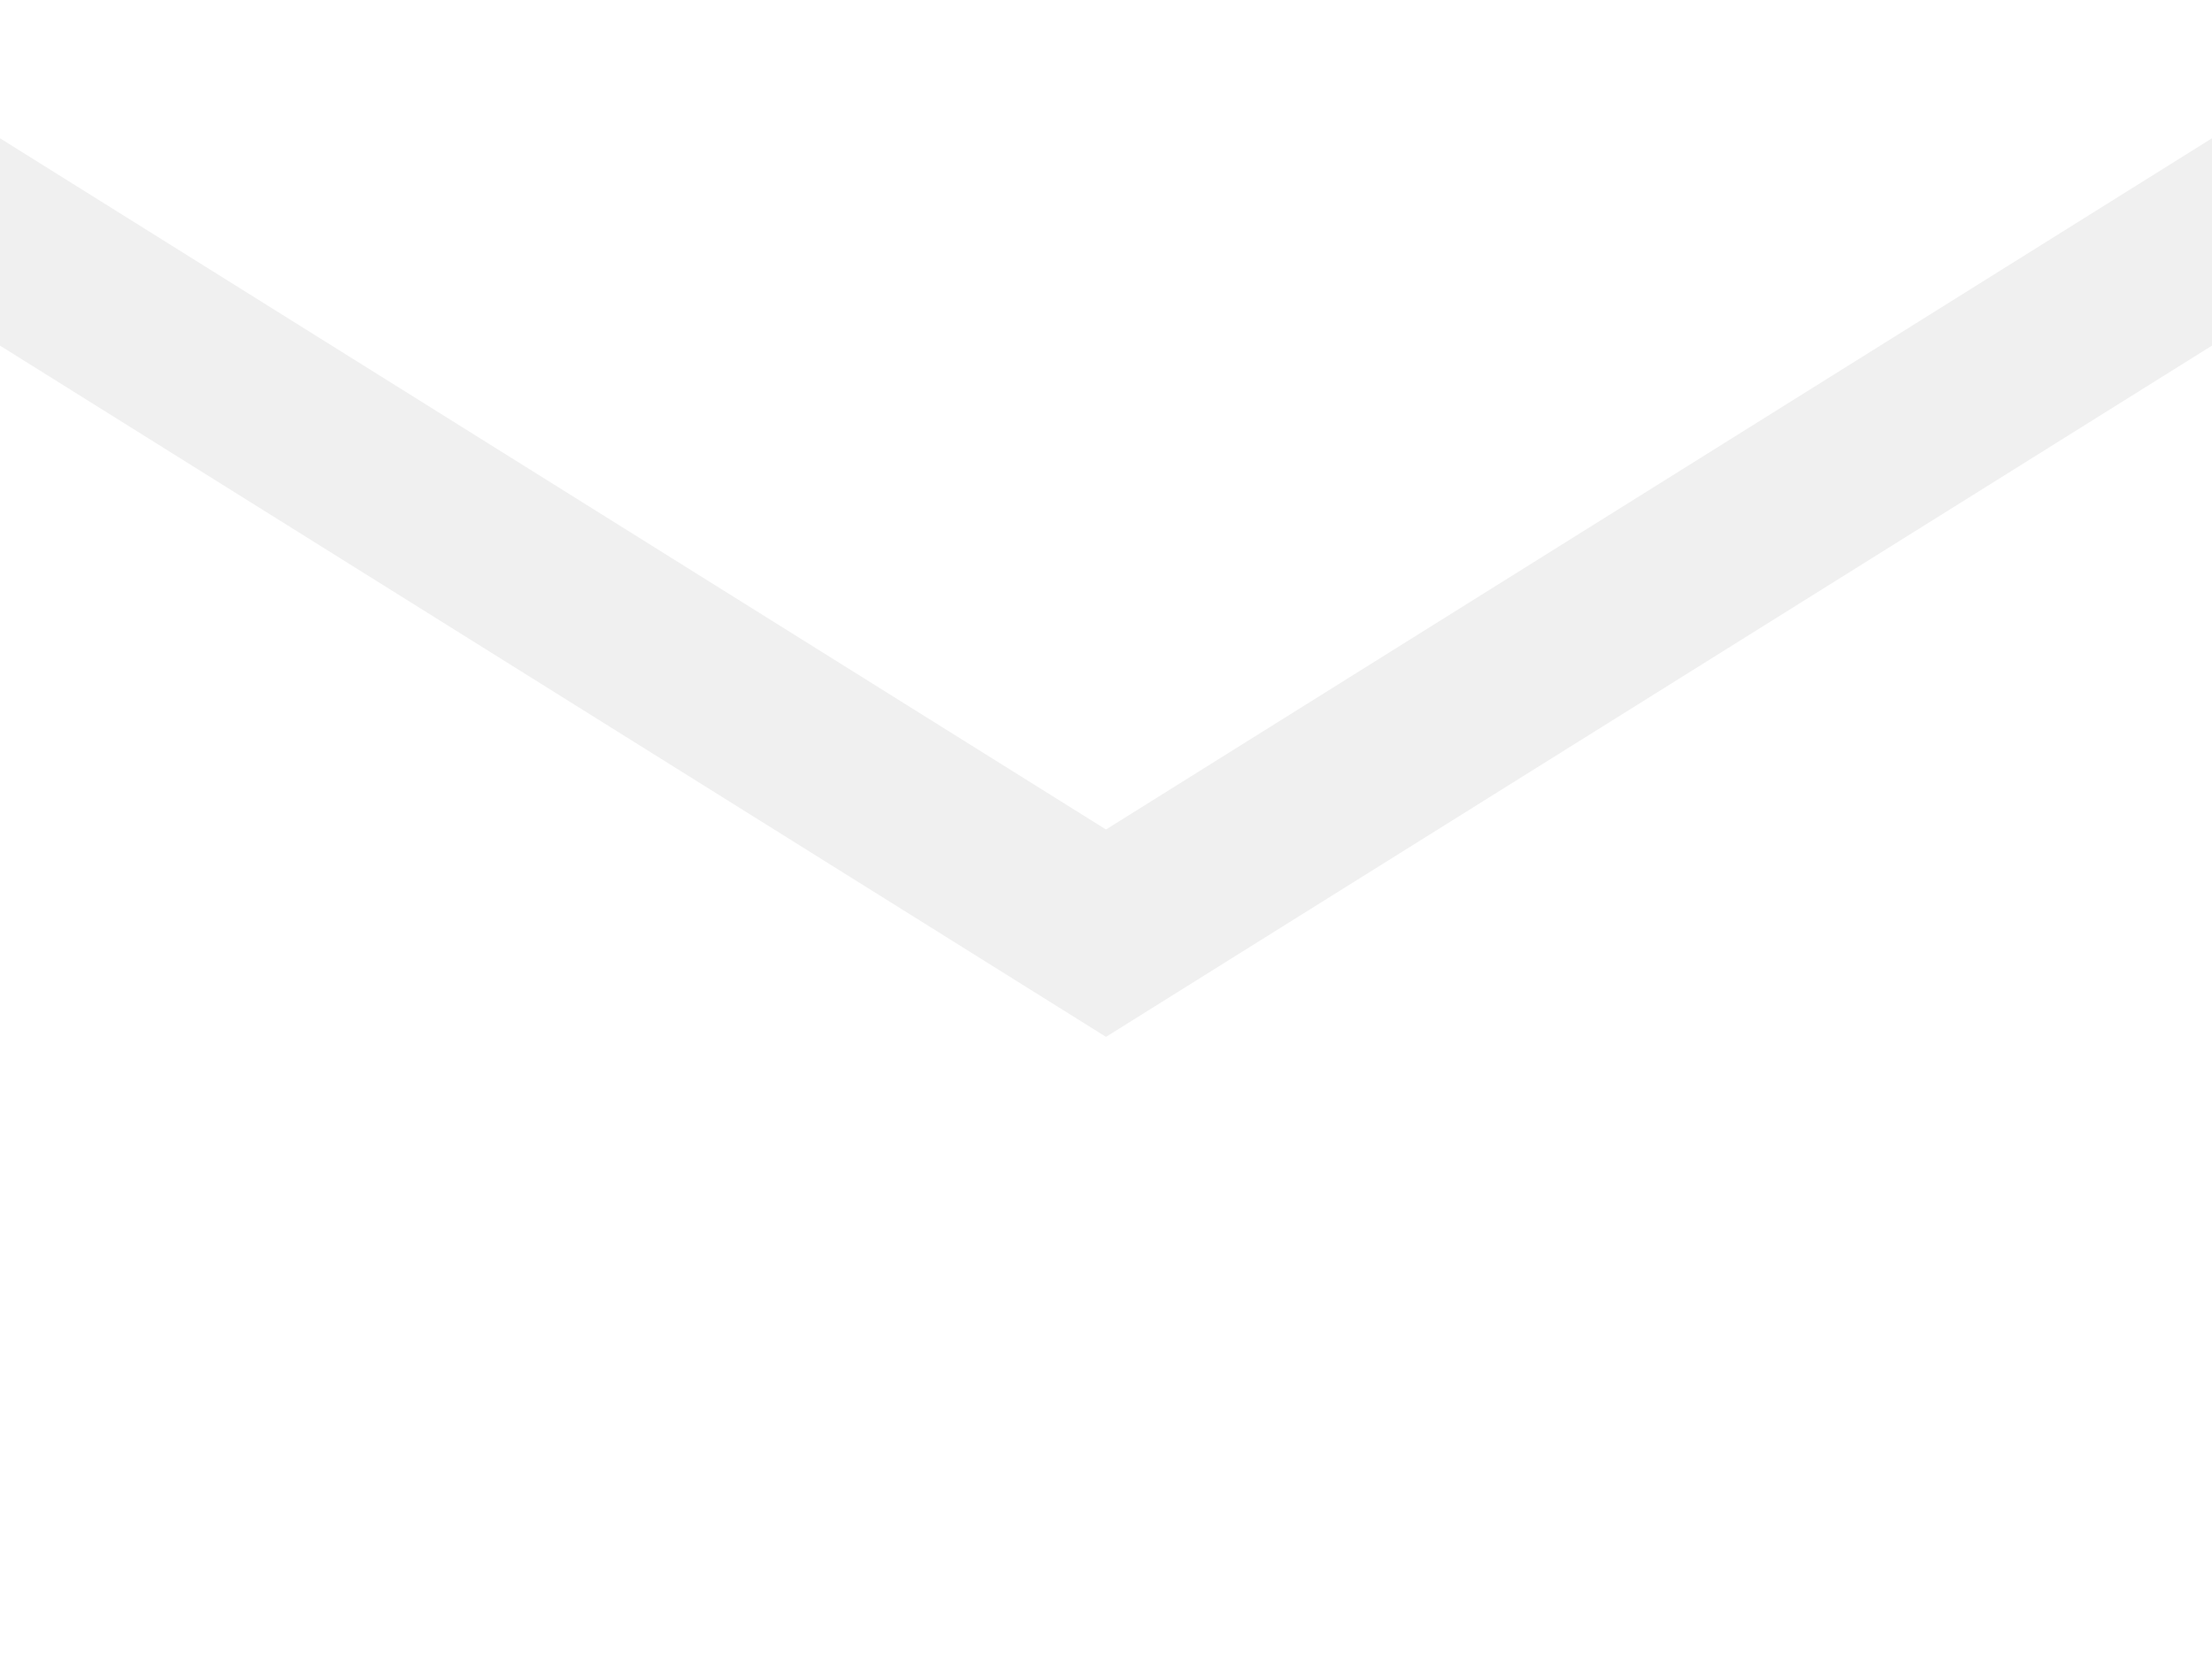
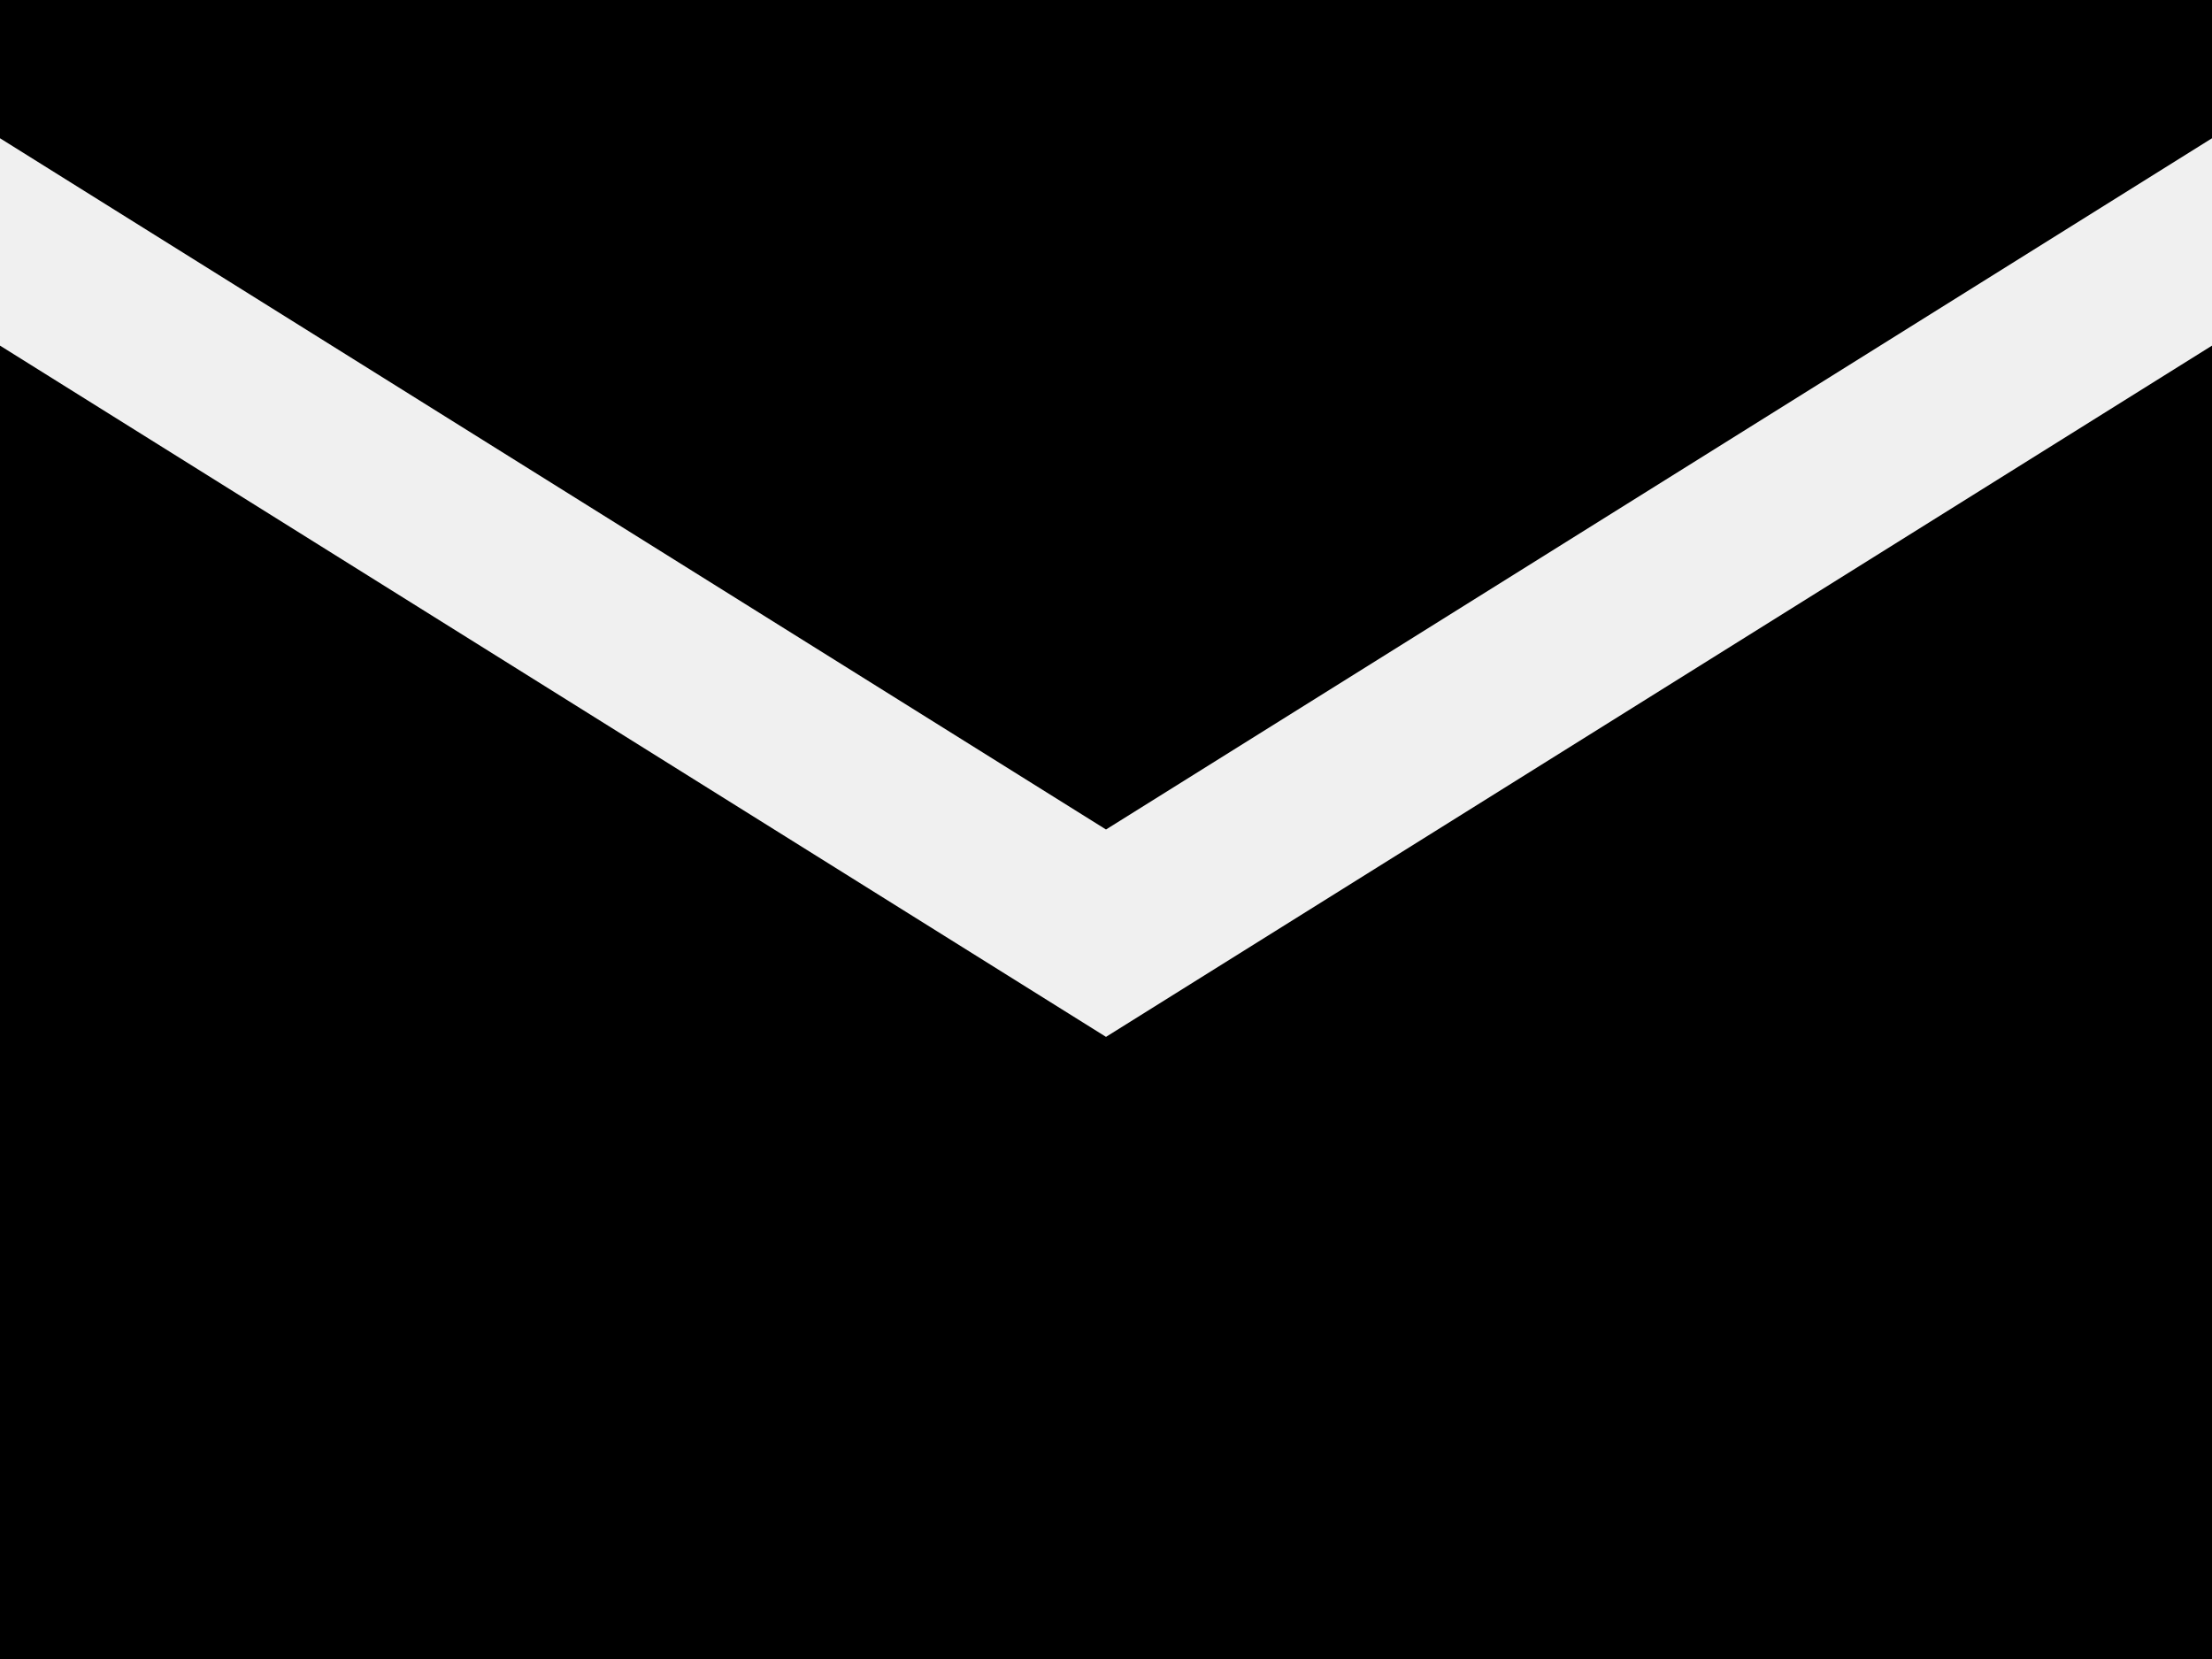
<svg xmlns="http://www.w3.org/2000/svg" id="圖層_1" data-name="圖層 1" viewBox="0 0 32 24">
  <defs>
-     <style>.cls-1{fill:#fff;}</style>
+     <style>.cls-1{fill:#000;}</style>
  </defs>
  <path class="cls-1" d="M0,4V6L16,16,32,6V4ZM0,9V28H32V9L16,19Z" transform="translate(0 -4)" />
</svg>
